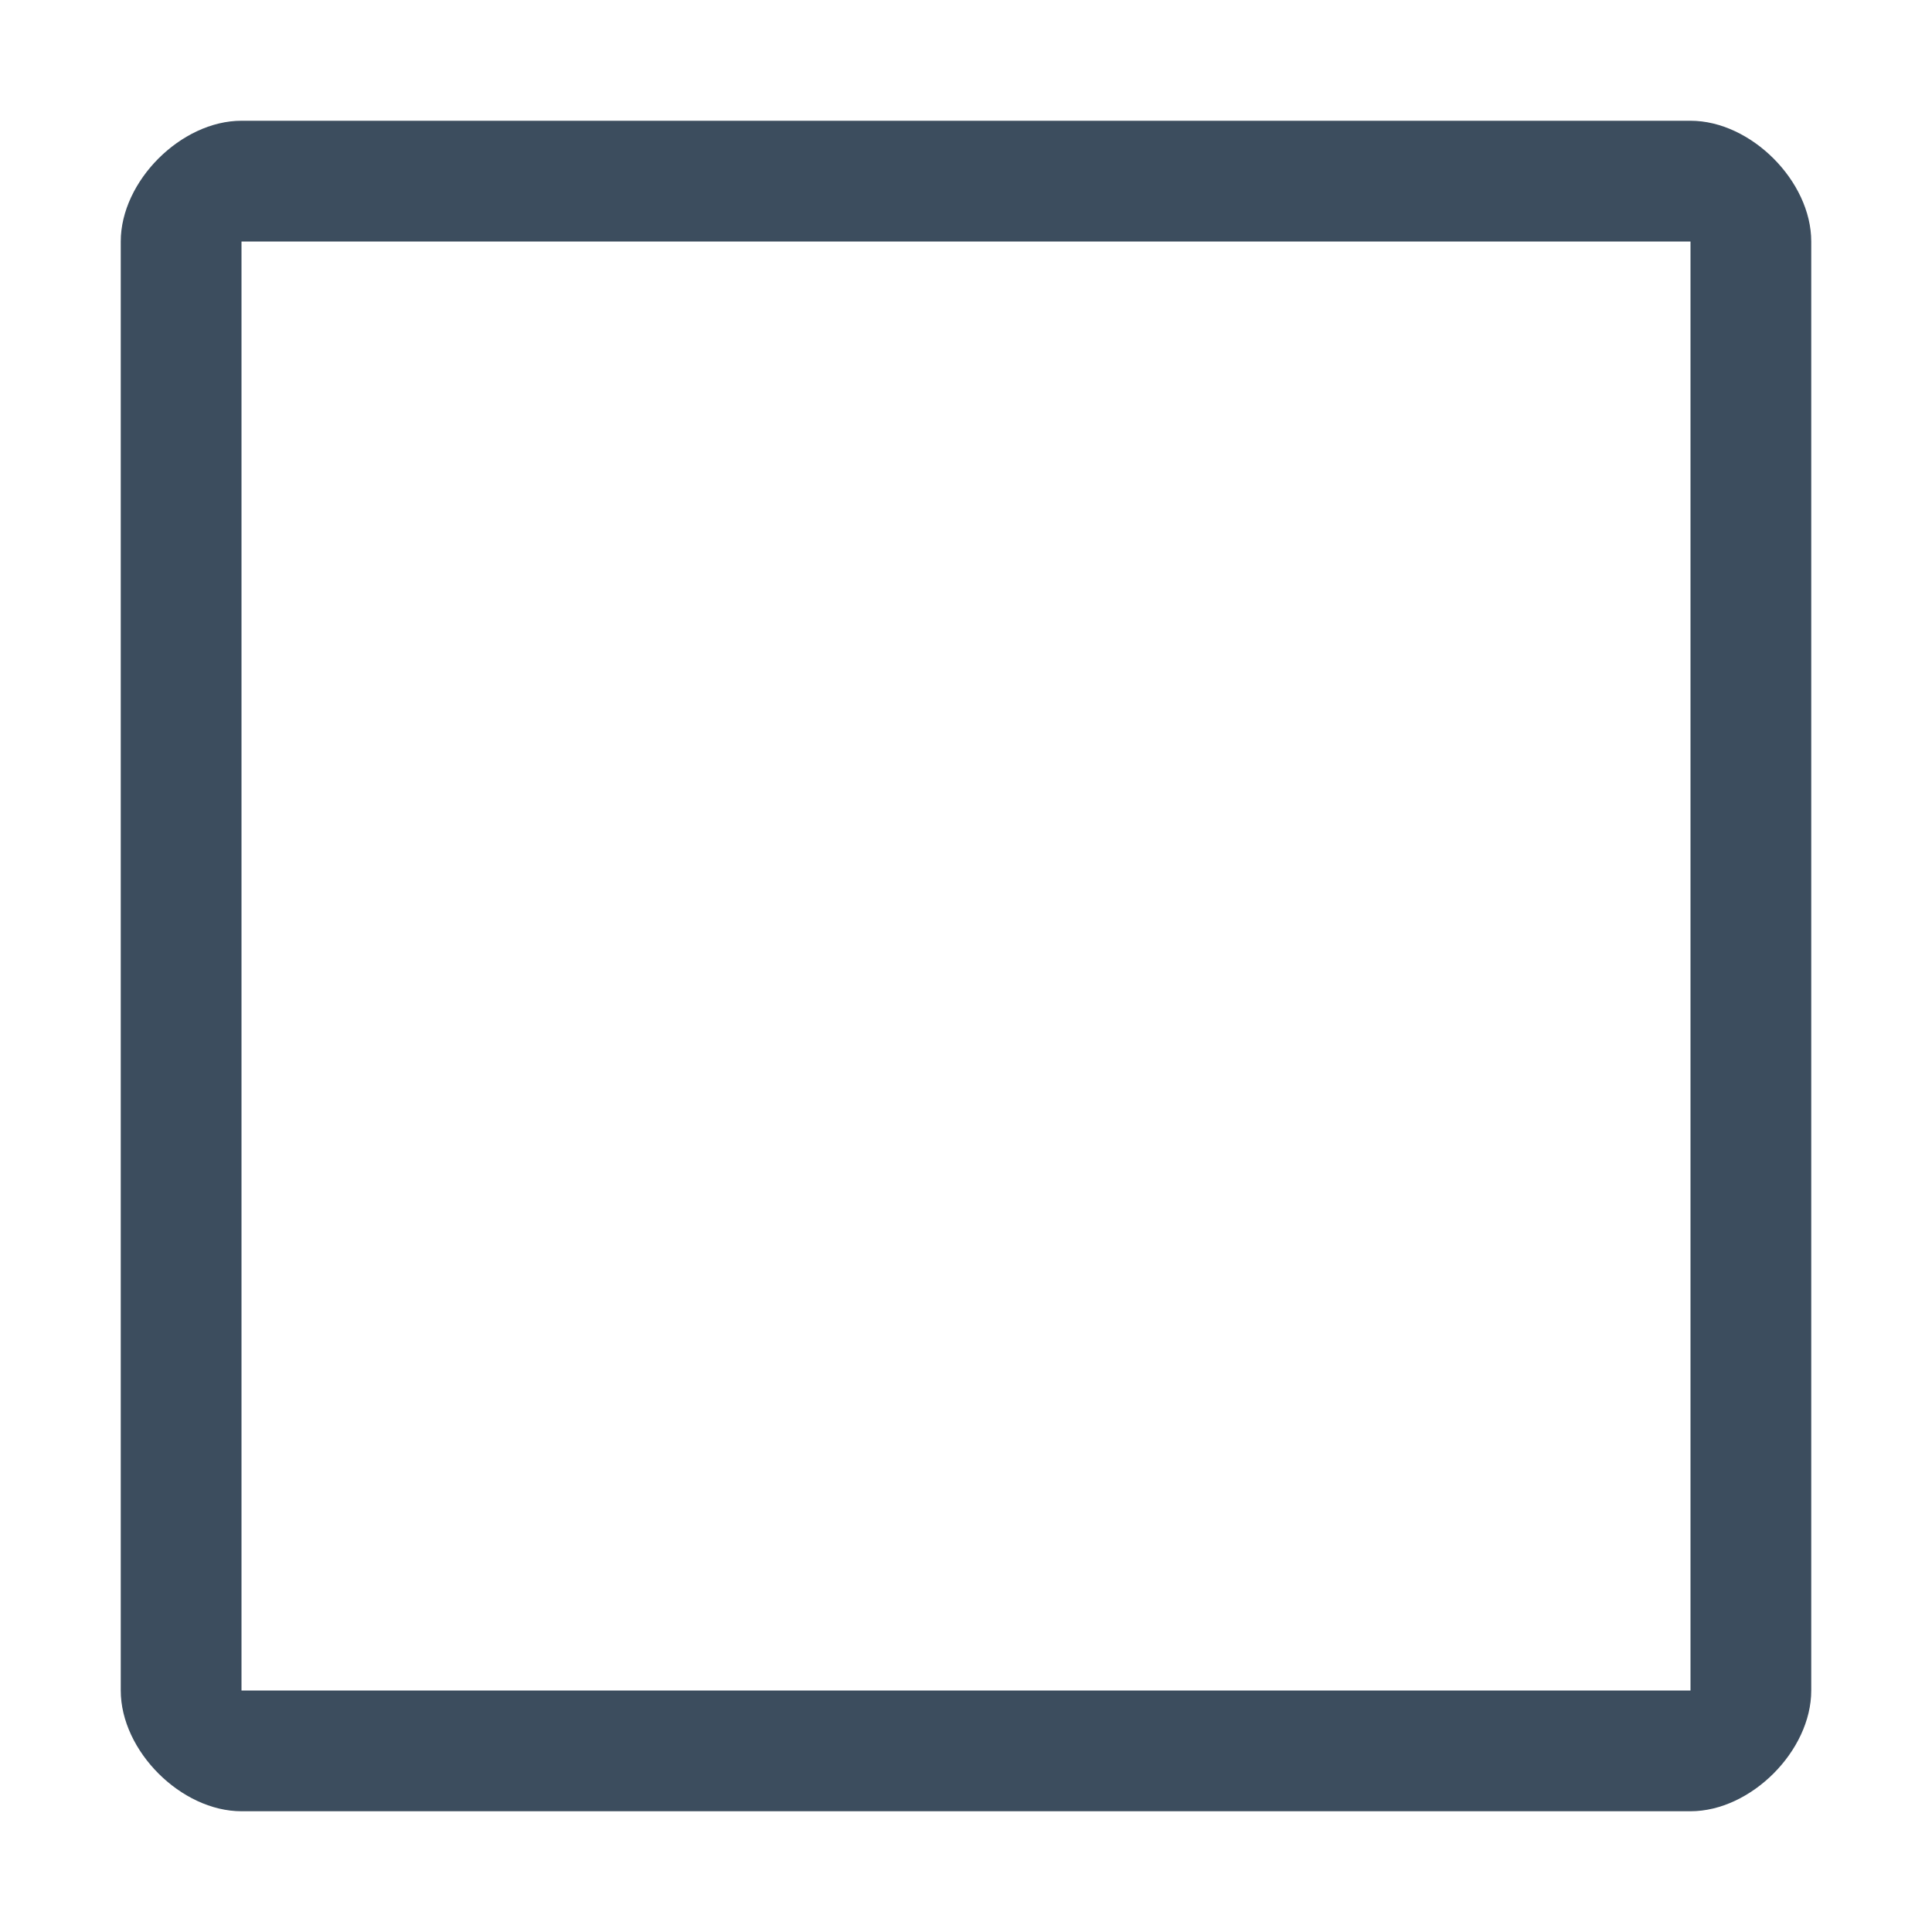
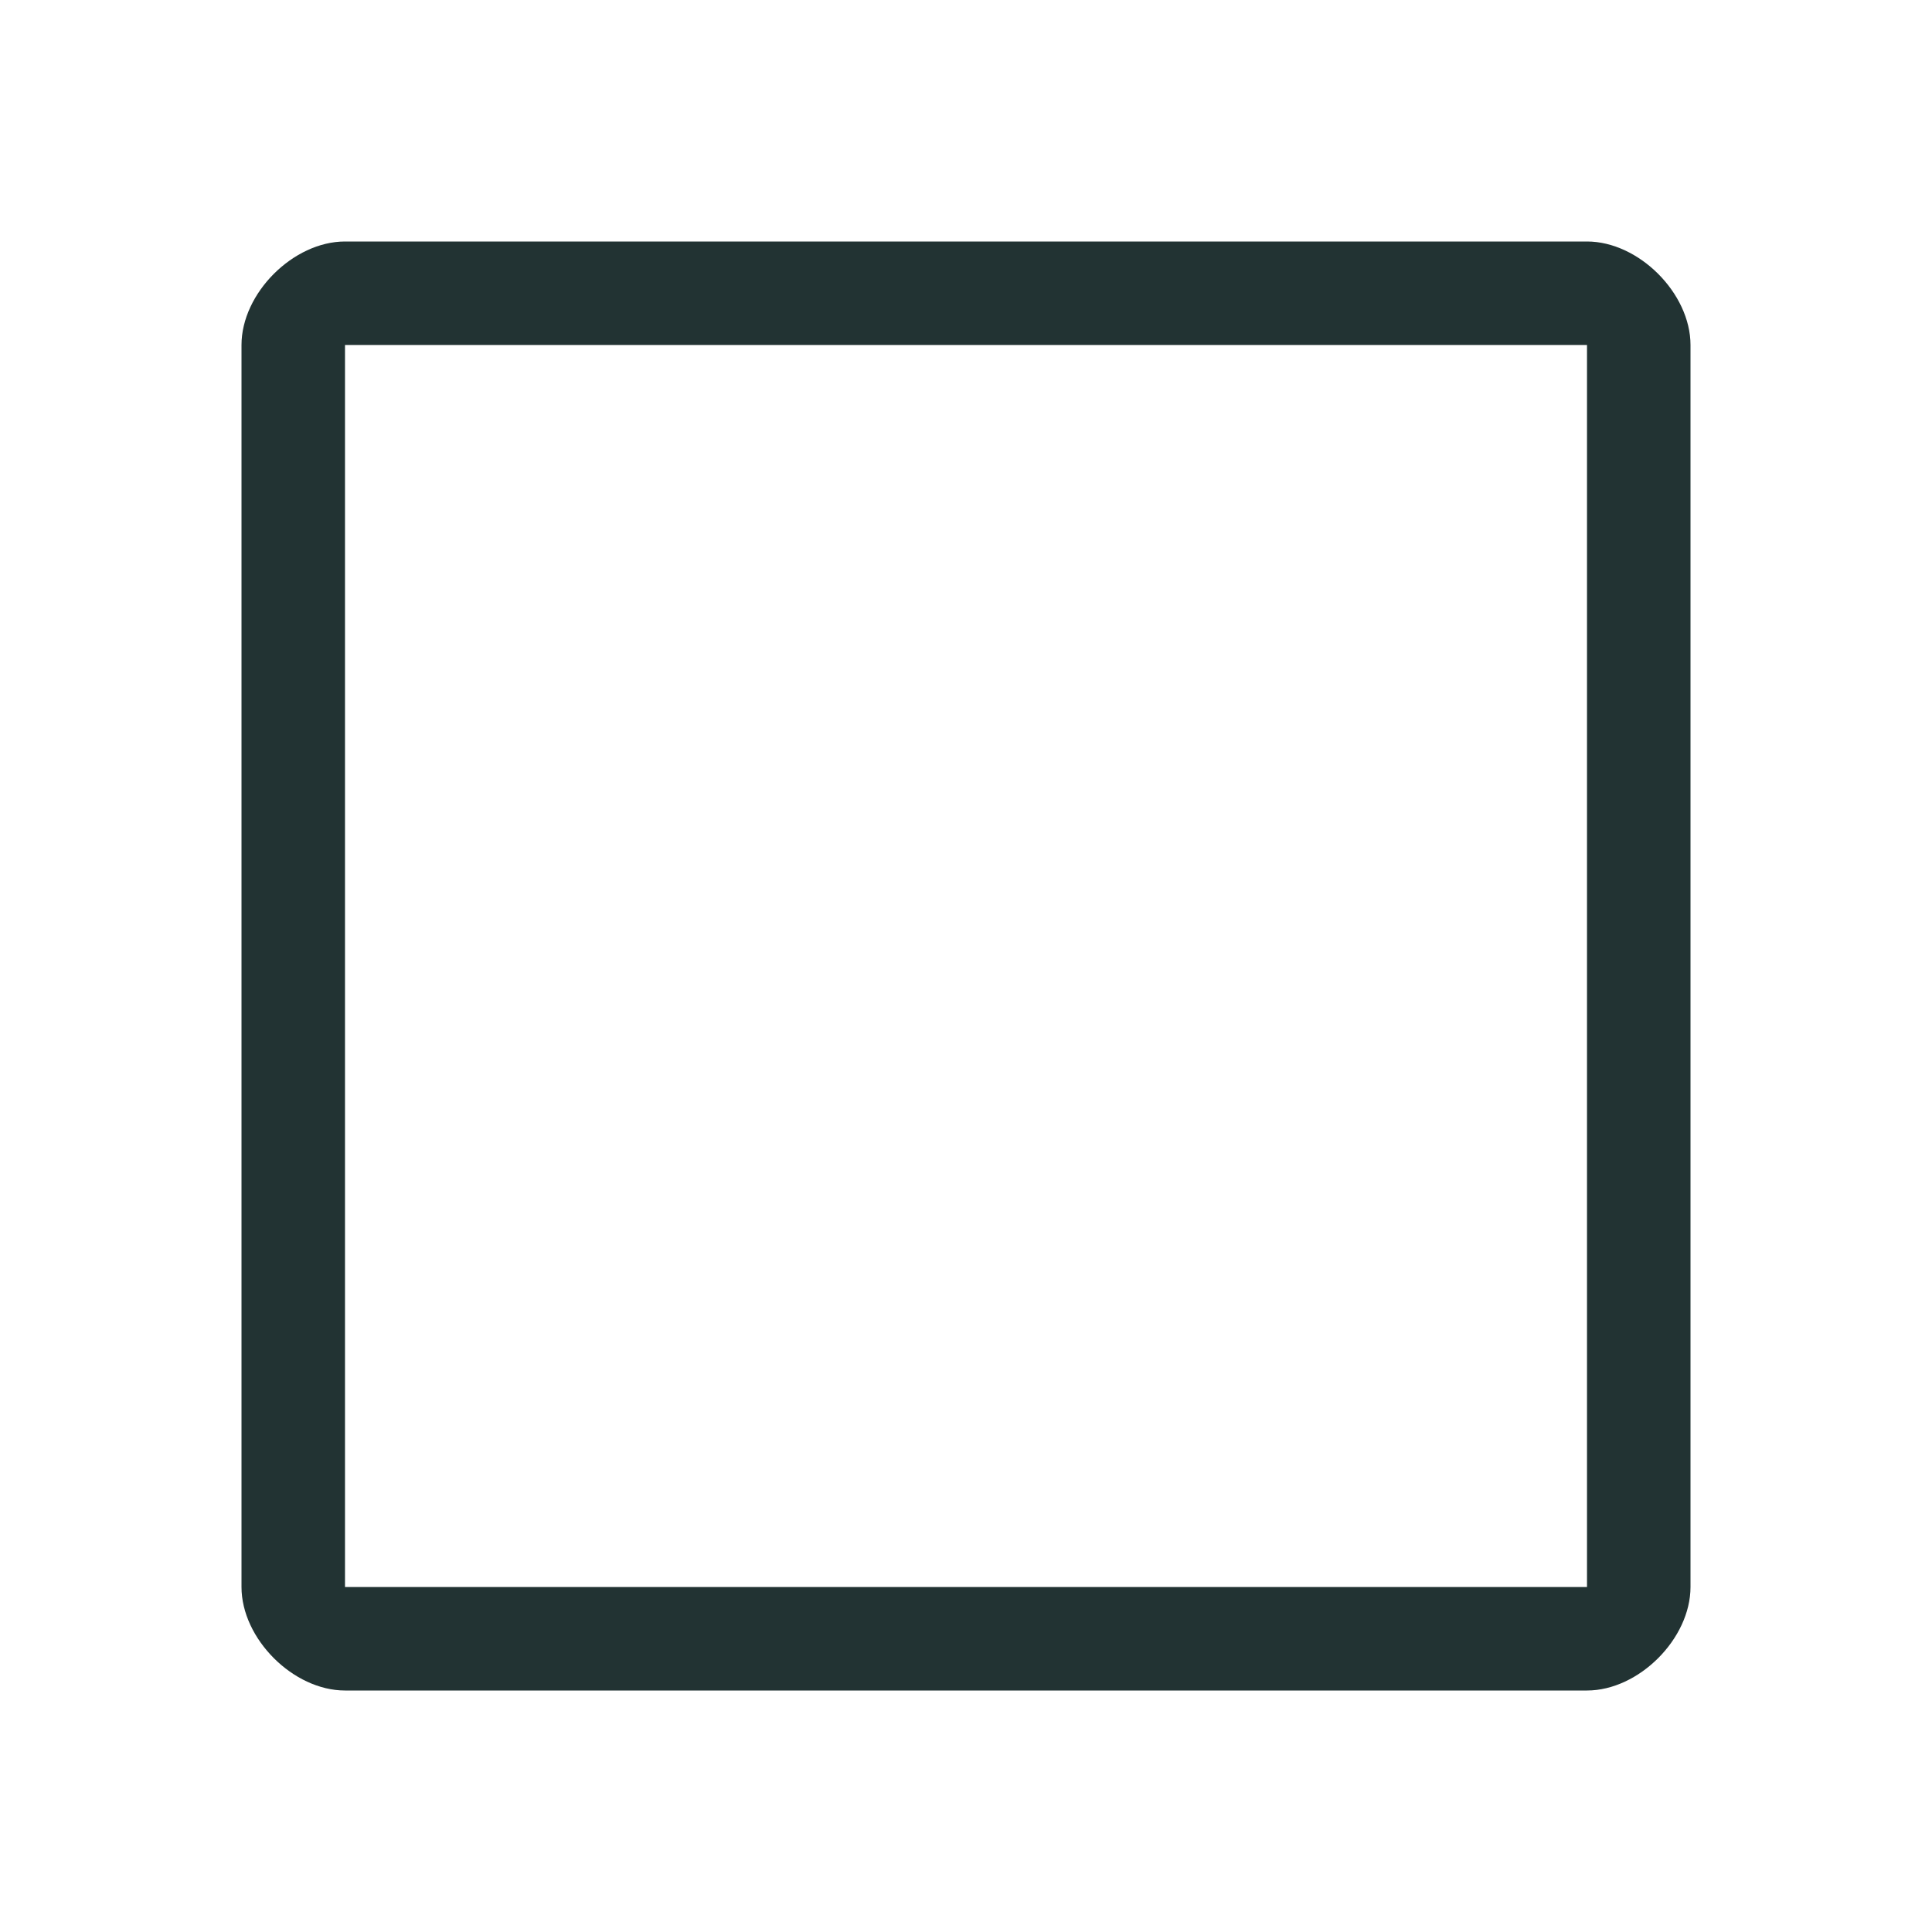
<svg xmlns="http://www.w3.org/2000/svg" class="icon" width="24" height="24" viewBox="0 0 1024 1024">
-   <path fill="#3c4d5e" d="M896 128v768H128V128h768m0-64H128c-32 0-64 32-64 64v768c0 32 32 64 64 64h768c32 0 64-32 64-64V128c0-32-32-64-64-64z" />
+   <path fill="#233" d="M841.143 182.857v658.286H182.857V182.857h658.286m0-54.857H182.857C155.43 128 128 155.429 128 182.857v658.286C128 868.57 155.429 896 182.857 896h658.286C868.57 896 896 868.571 896 841.143V182.857C896 155.43 868.571 128 841.143 128z" />
</svg>
